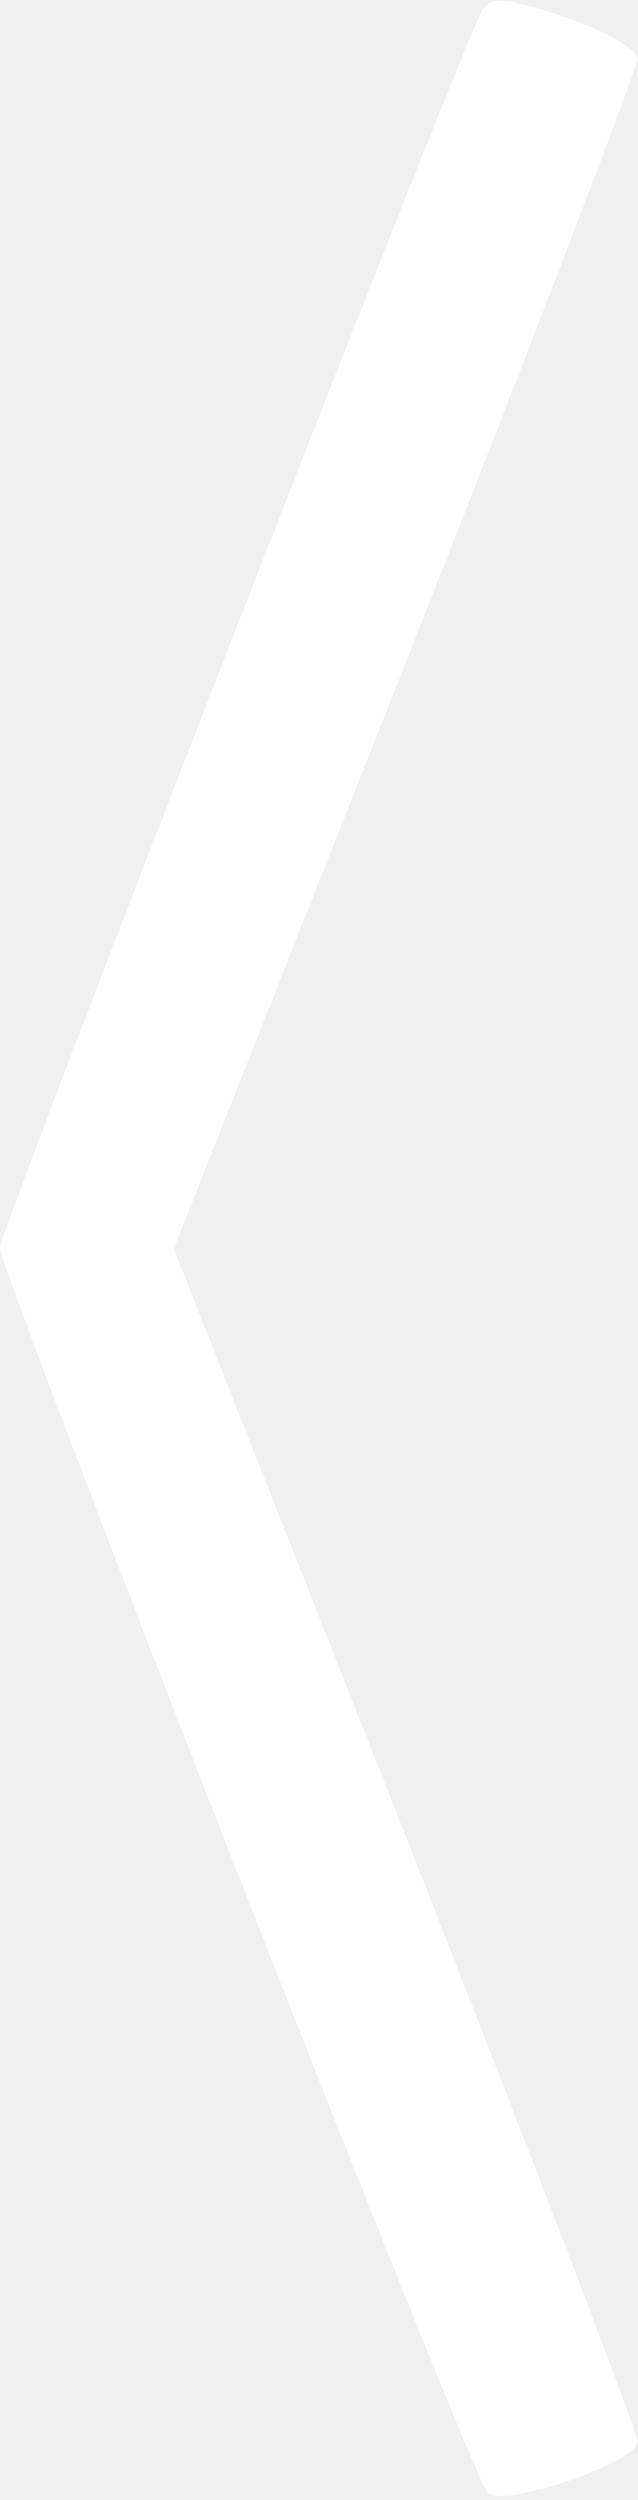
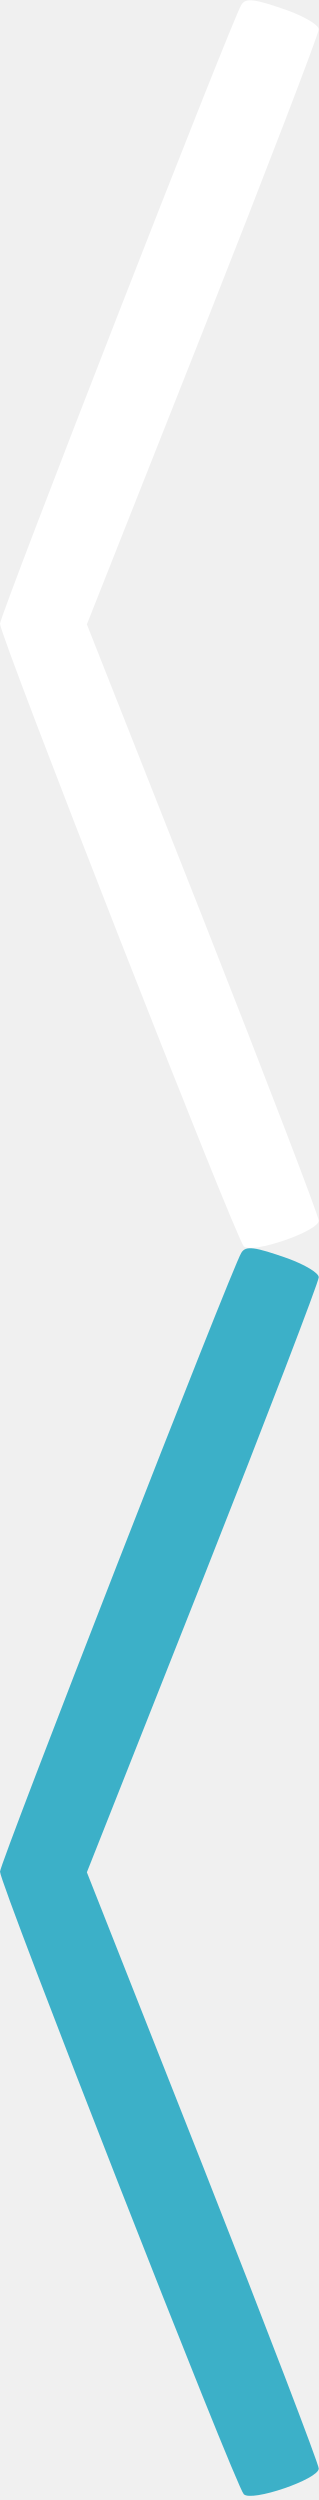
- <svg xmlns="http://www.w3.org/2000/svg" height="200pt" preserveAspectRatio="xMidYMid meet" viewBox="0 0 51 200" width="51pt" fill="#fff">
-   <path d="m386 1992c-15-24-386-976-386-990 0-20 377-983 390-996 12-13 120 24 120 41 0 7-83 224-185 483l-186 471 186 470c102 258 185 475 185 482s-22 20-49 30c-54 19-68 21-75 9z" transform="matrix(.1 0 0 -.1 0 200)" />
+ <svg xmlns="http://www.w3.org/2000/svg" height="400" preserveAspectRatio="xMidYMid meet" width="51">
+   <path d="m38.6.8c-1.5 2.4-38.6 97.6-38.6 99 0 2 37.7 98.3 39 99.6 1.2 1.3 12-2.4 12-4.1 0-.7-8.3-22.4-18.5-48.3l-18.6-47.1 18.6-47c10.2-25.8 18.5-47.5 18.5-48.2s-2.2-2-4.9-3c-5.4-1.9-6.8-2.1-7.5-.9z" fill="#fff" />
+   <path d="m38.6 200.467c-1.5 2.4-38.6 97.6-38.6 99 0 2 37.7 98.3 39 99.6 1.2 1.3 12-2.4 12-4.1 0-.7-8.3-22.4-18.5-48.3l-18.6-47.1 18.6-47c10.2-25.8 18.5-47.5 18.5-48.2s-2.2-2-4.9-3c-5.4-1.9-6.8-2.1-7.5-.9z" fill="#3cb0c8" />
</svg>
